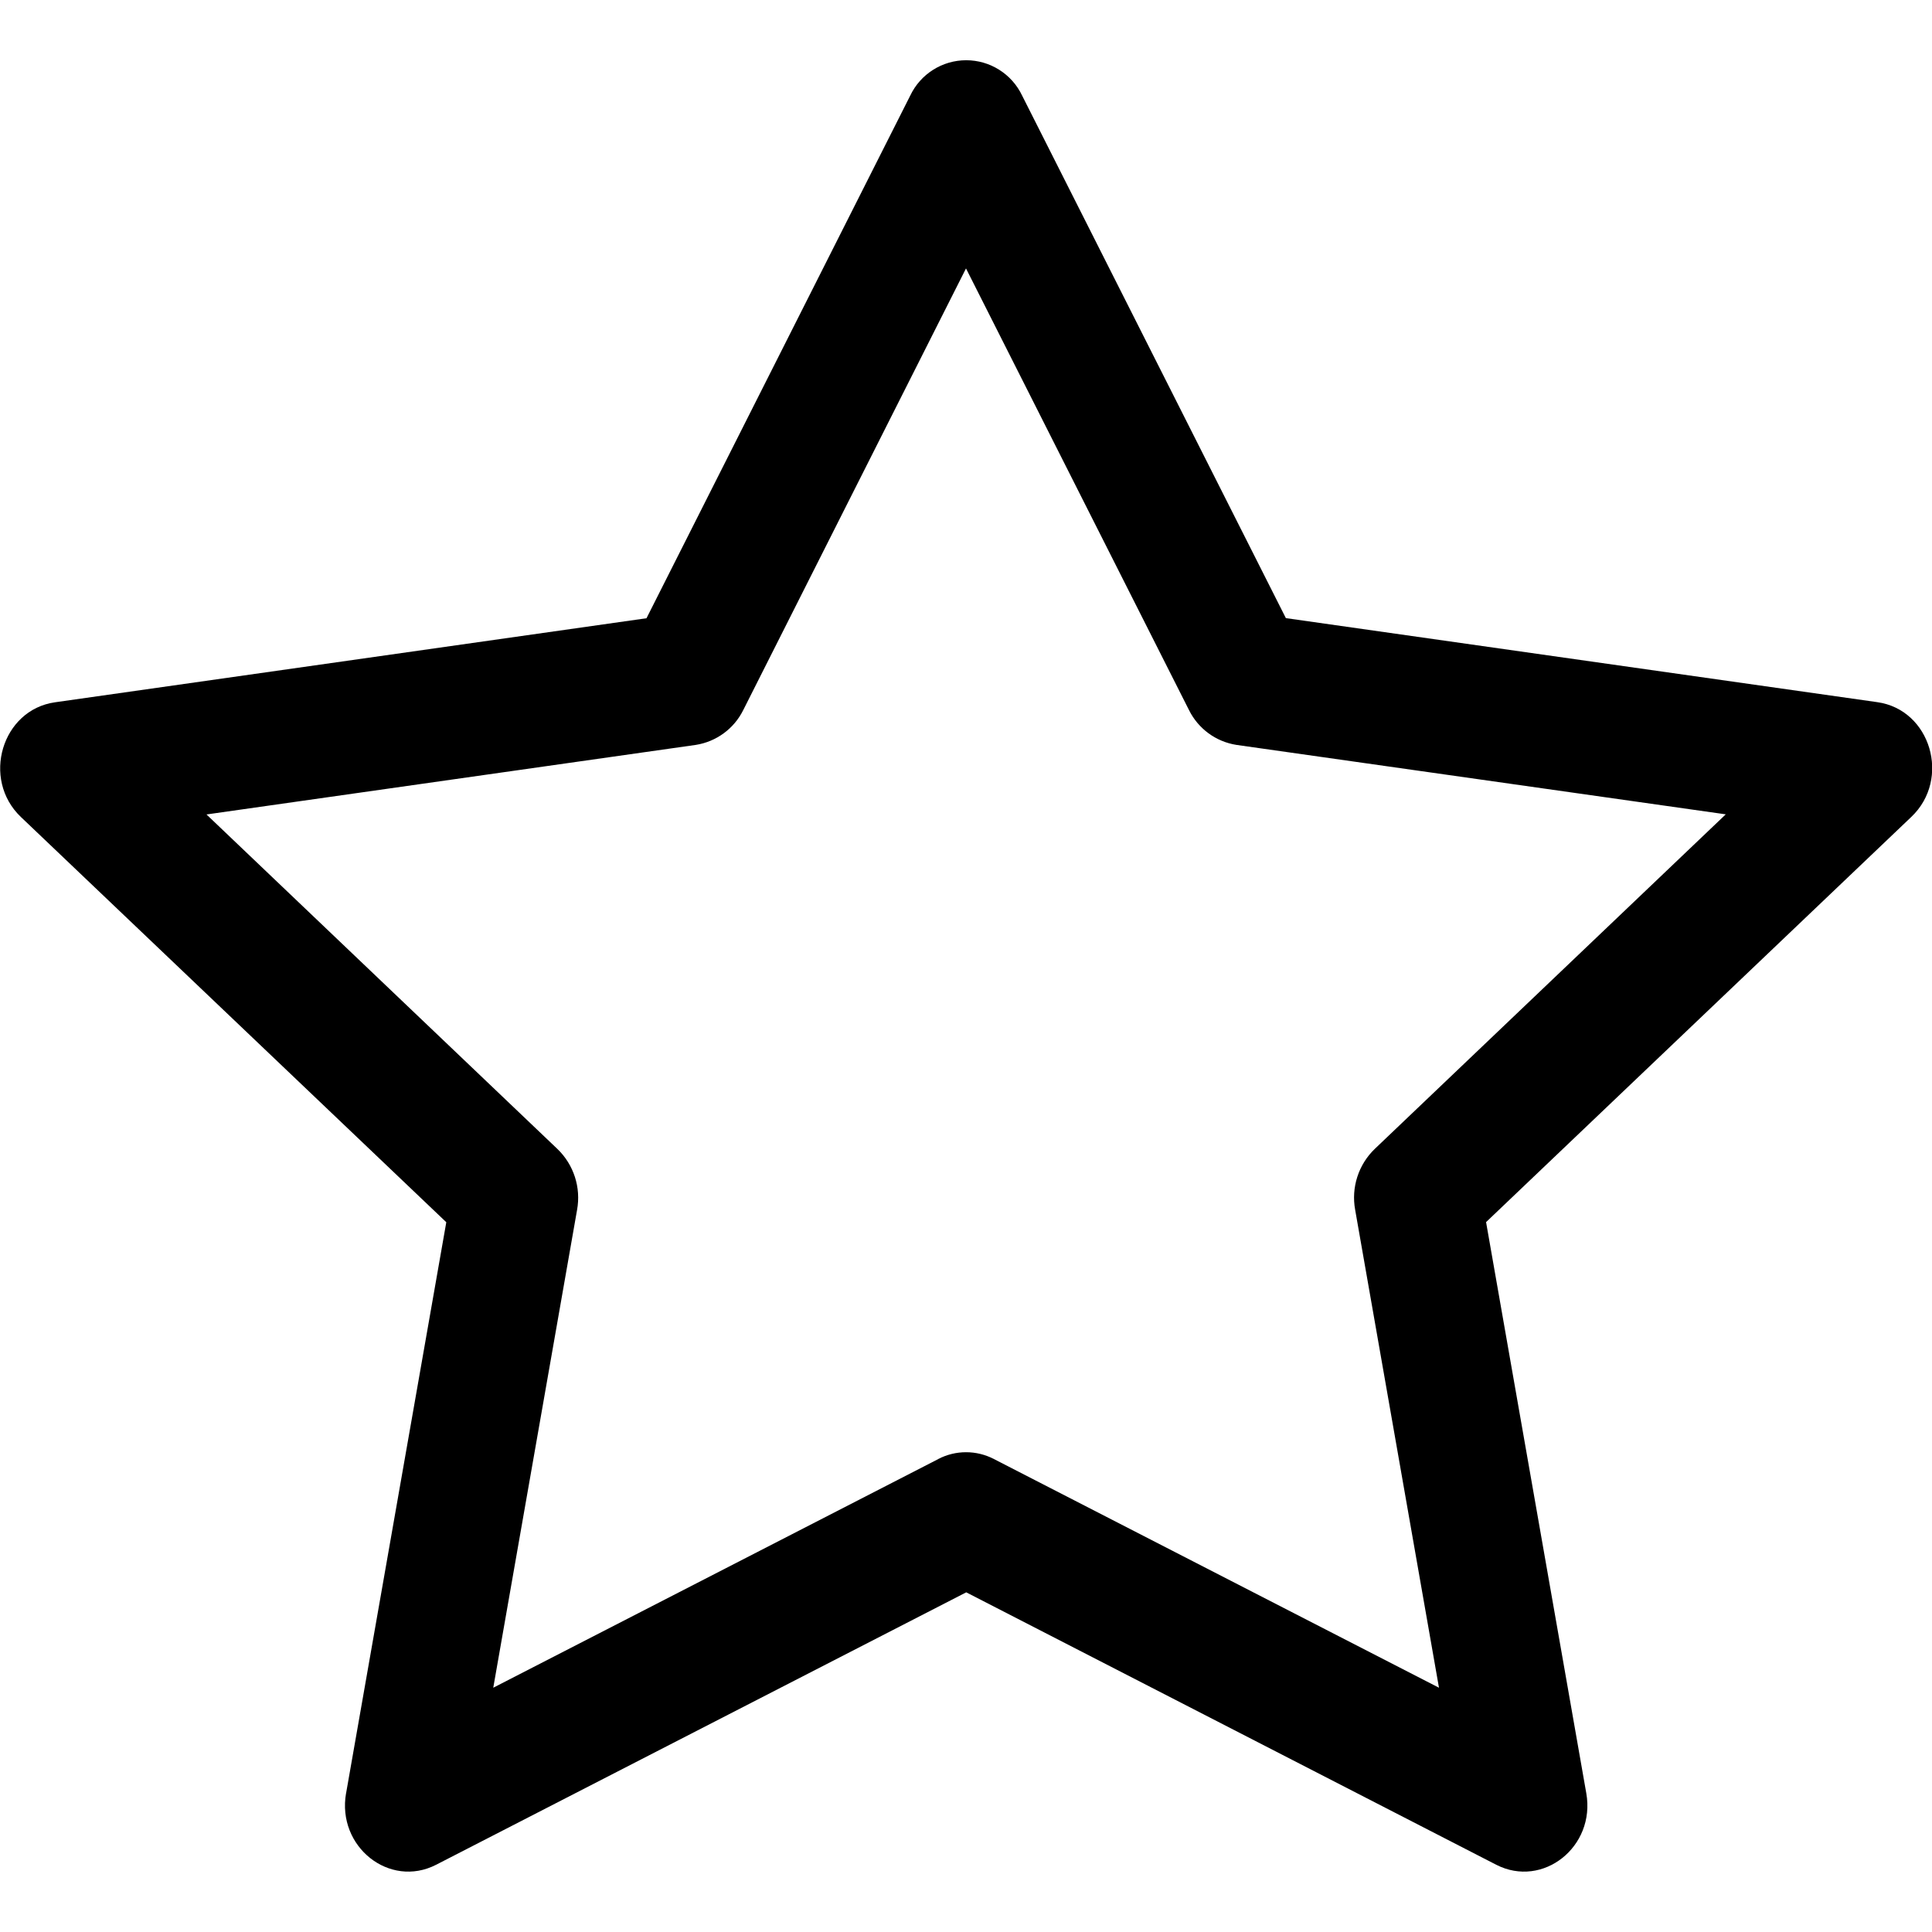
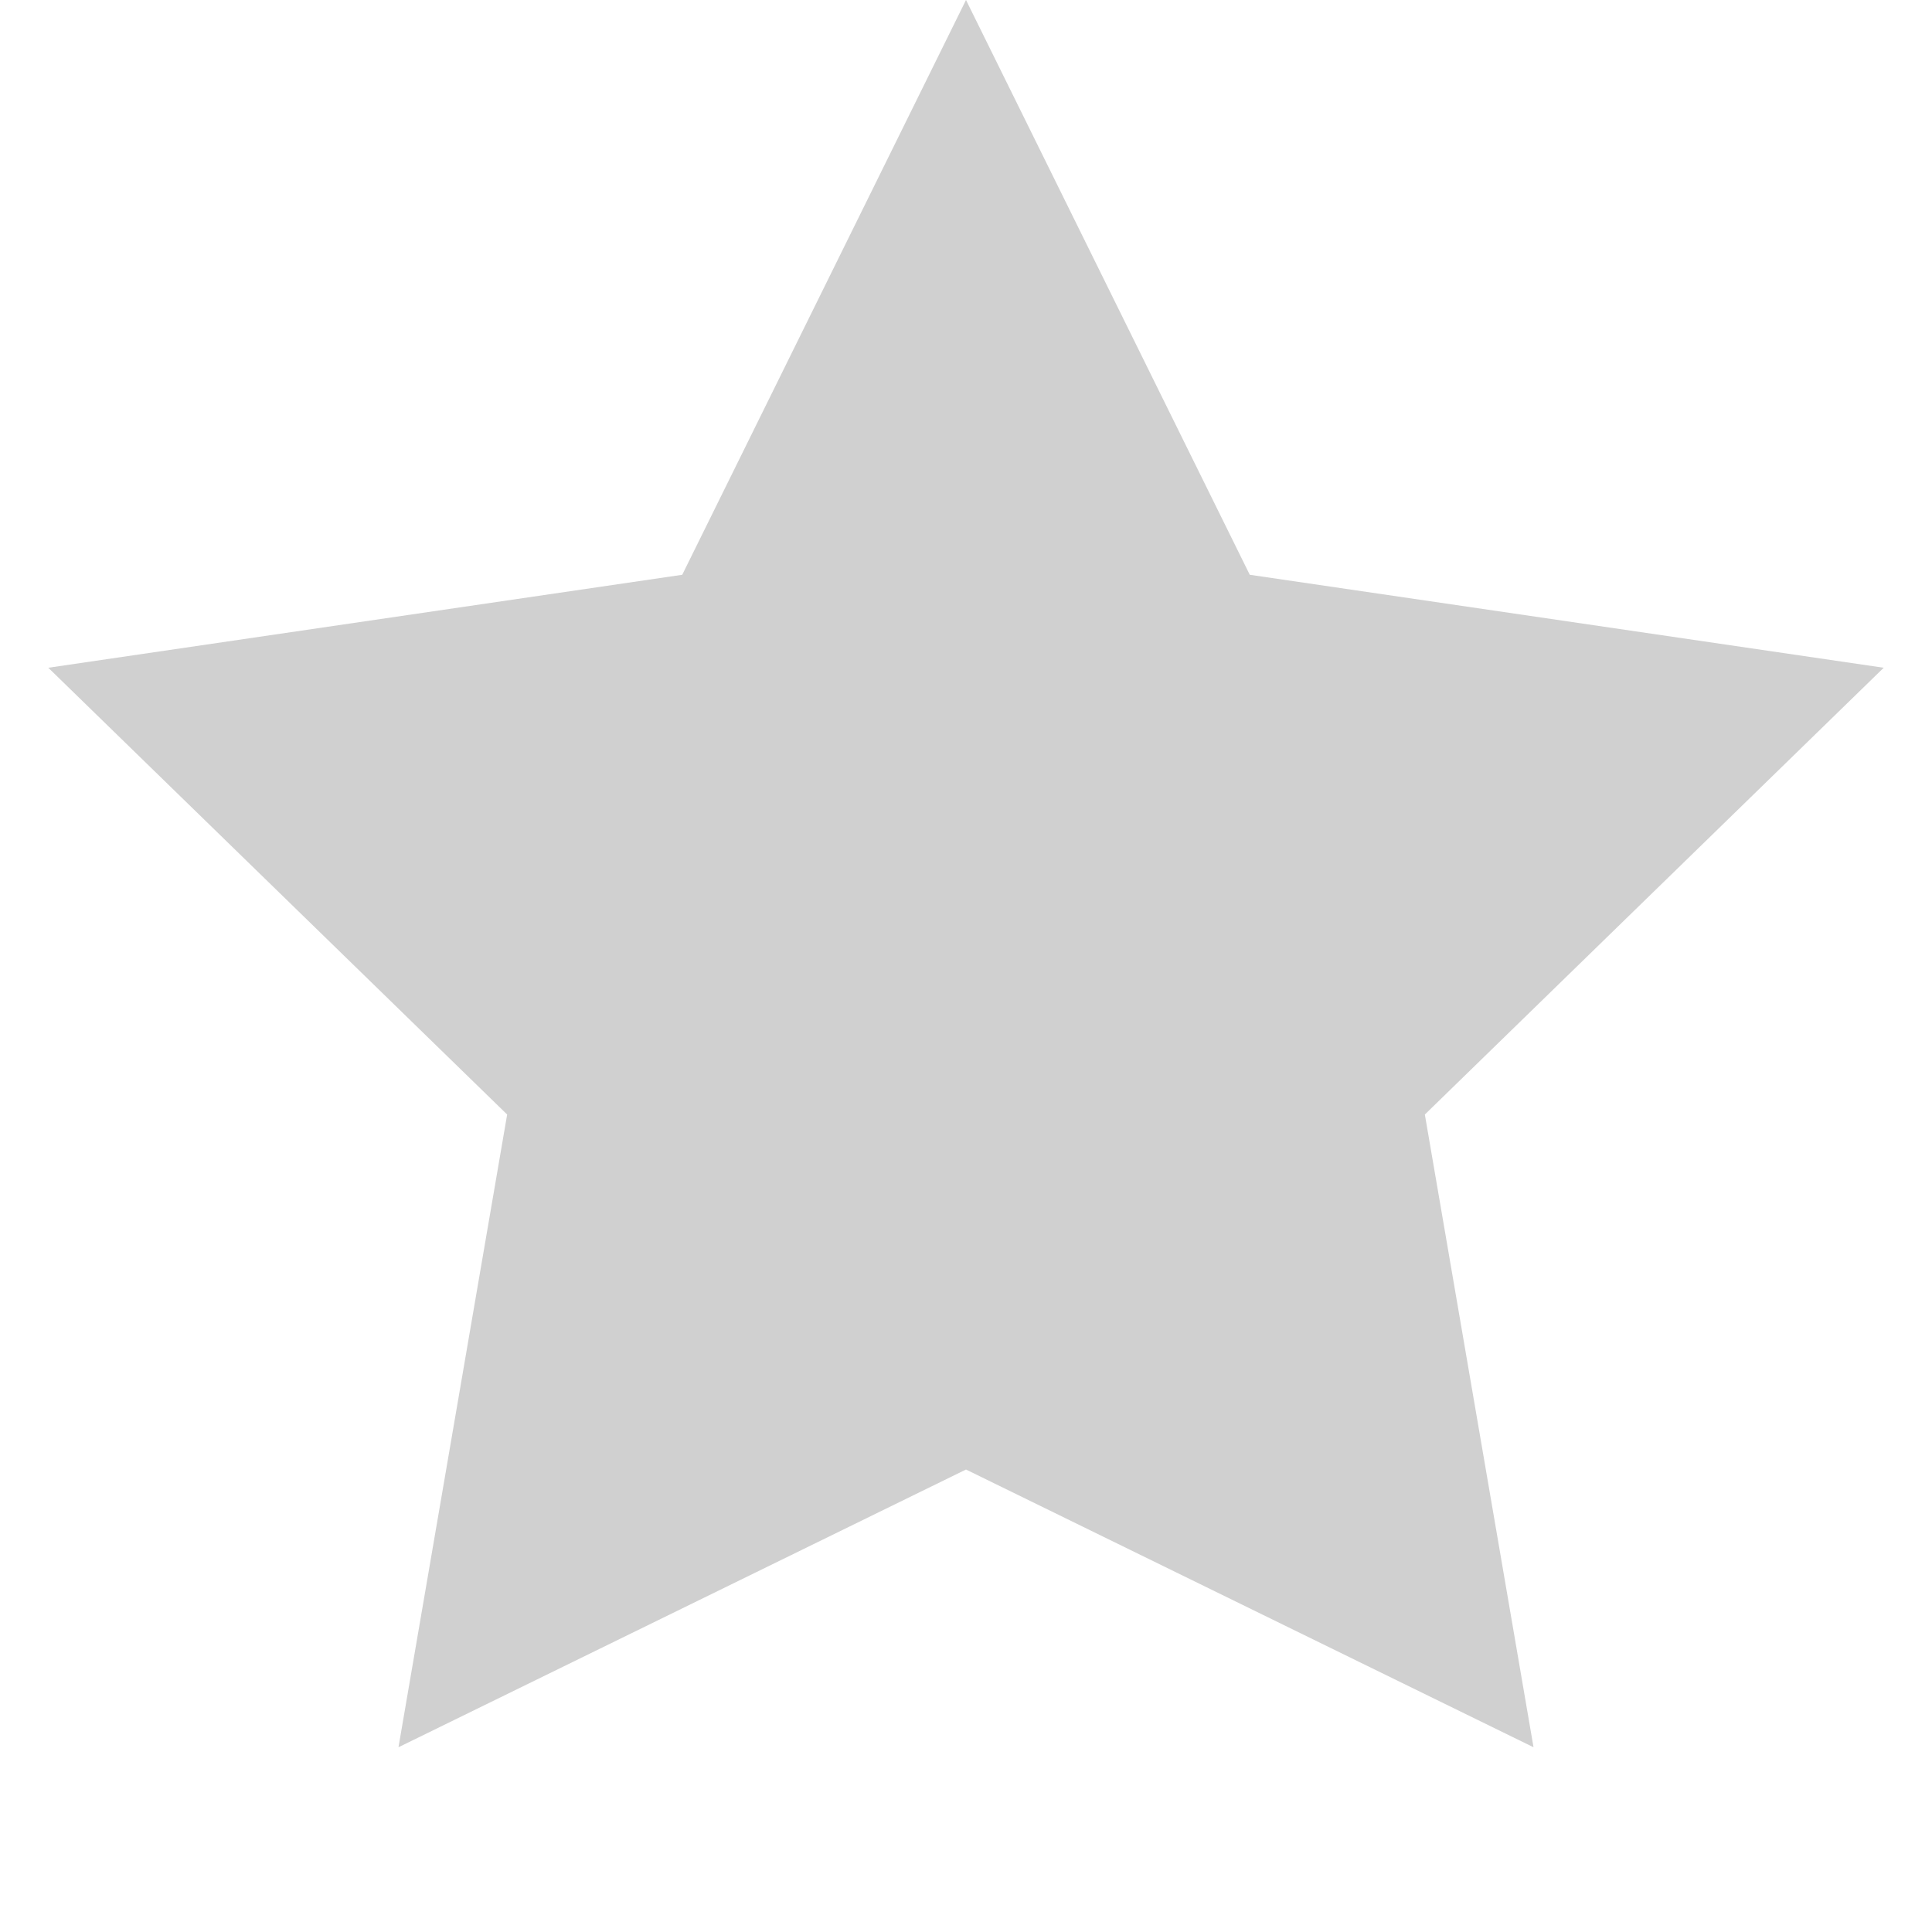
- <svg xmlns="http://www.w3.org/2000/svg" width="16" height="16" fill="currentColor" class="bi bi-star" viewBox="0 0 16 16">
-   <path d="M2.866 14.85c-.078.444.36.791.746.593l4.39-2.256 4.389 2.256c.386.198.824-.149.746-.592l-.83-4.73 3.522-3.356c.33-.314.16-.888-.282-.95l-4.898-.696L8.465.792a.513.513 0 0 0-.927 0L5.354 5.12l-4.898.696c-.441.062-.612.636-.283.95l3.523 3.356-.83 4.73zm4.905-2.767-3.686 1.894.694-3.957a.56.56 0 0 0-.163-.505L1.71 6.745l4.052-.576a.53.53 0 0 0 .393-.288L8 2.223l1.847 3.658a.53.53 0 0 0 .393.288l4.052.575-2.906 2.77a.56.56 0 0 0-.163.506l.694 3.957-3.686-1.894a.5.5 0 0 0-.461 0z" />
+ <svg xmlns="http://www.w3.org/2000/svg" width="16" height="16" viewBox="0 0 16 16">
+   <path fill="#d0d0d0" d="M8 0l2.35 4.76 5.25.77-3.8 3.7.9 5.24L8 12.17l-4.7 2.3.9-5.24-3.8-3.7 5.25-.77Z" />
</svg>
